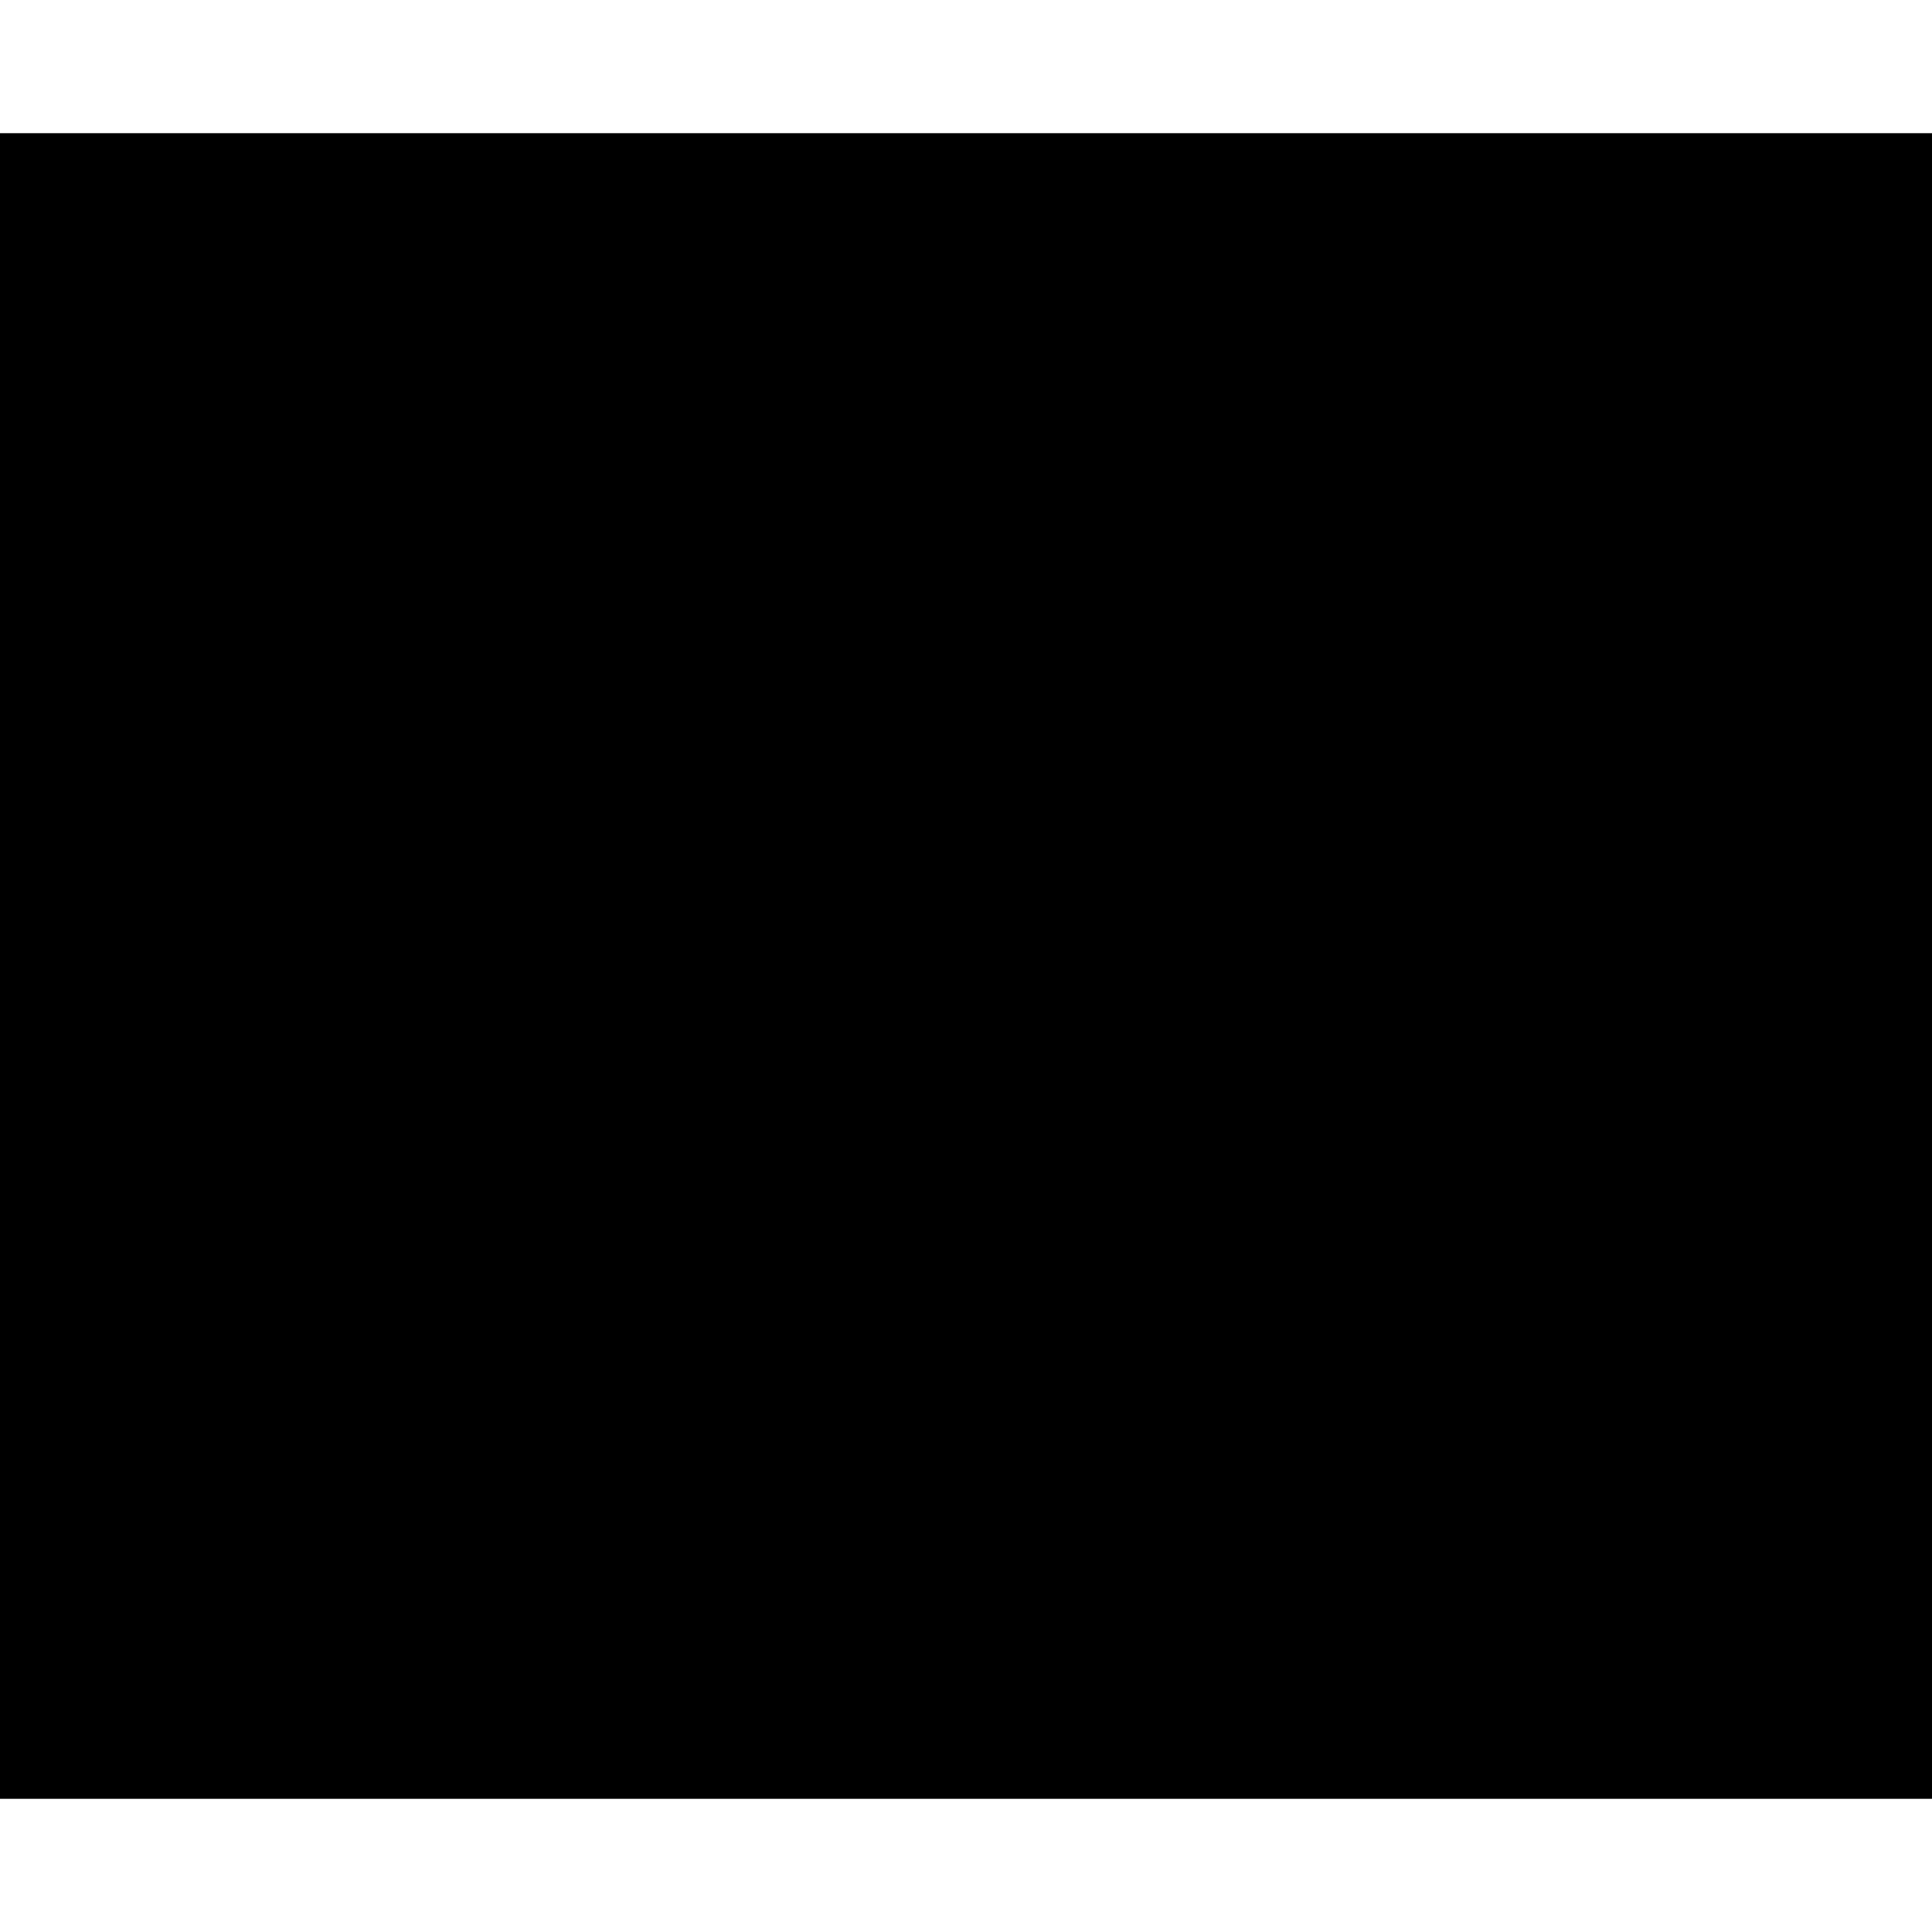
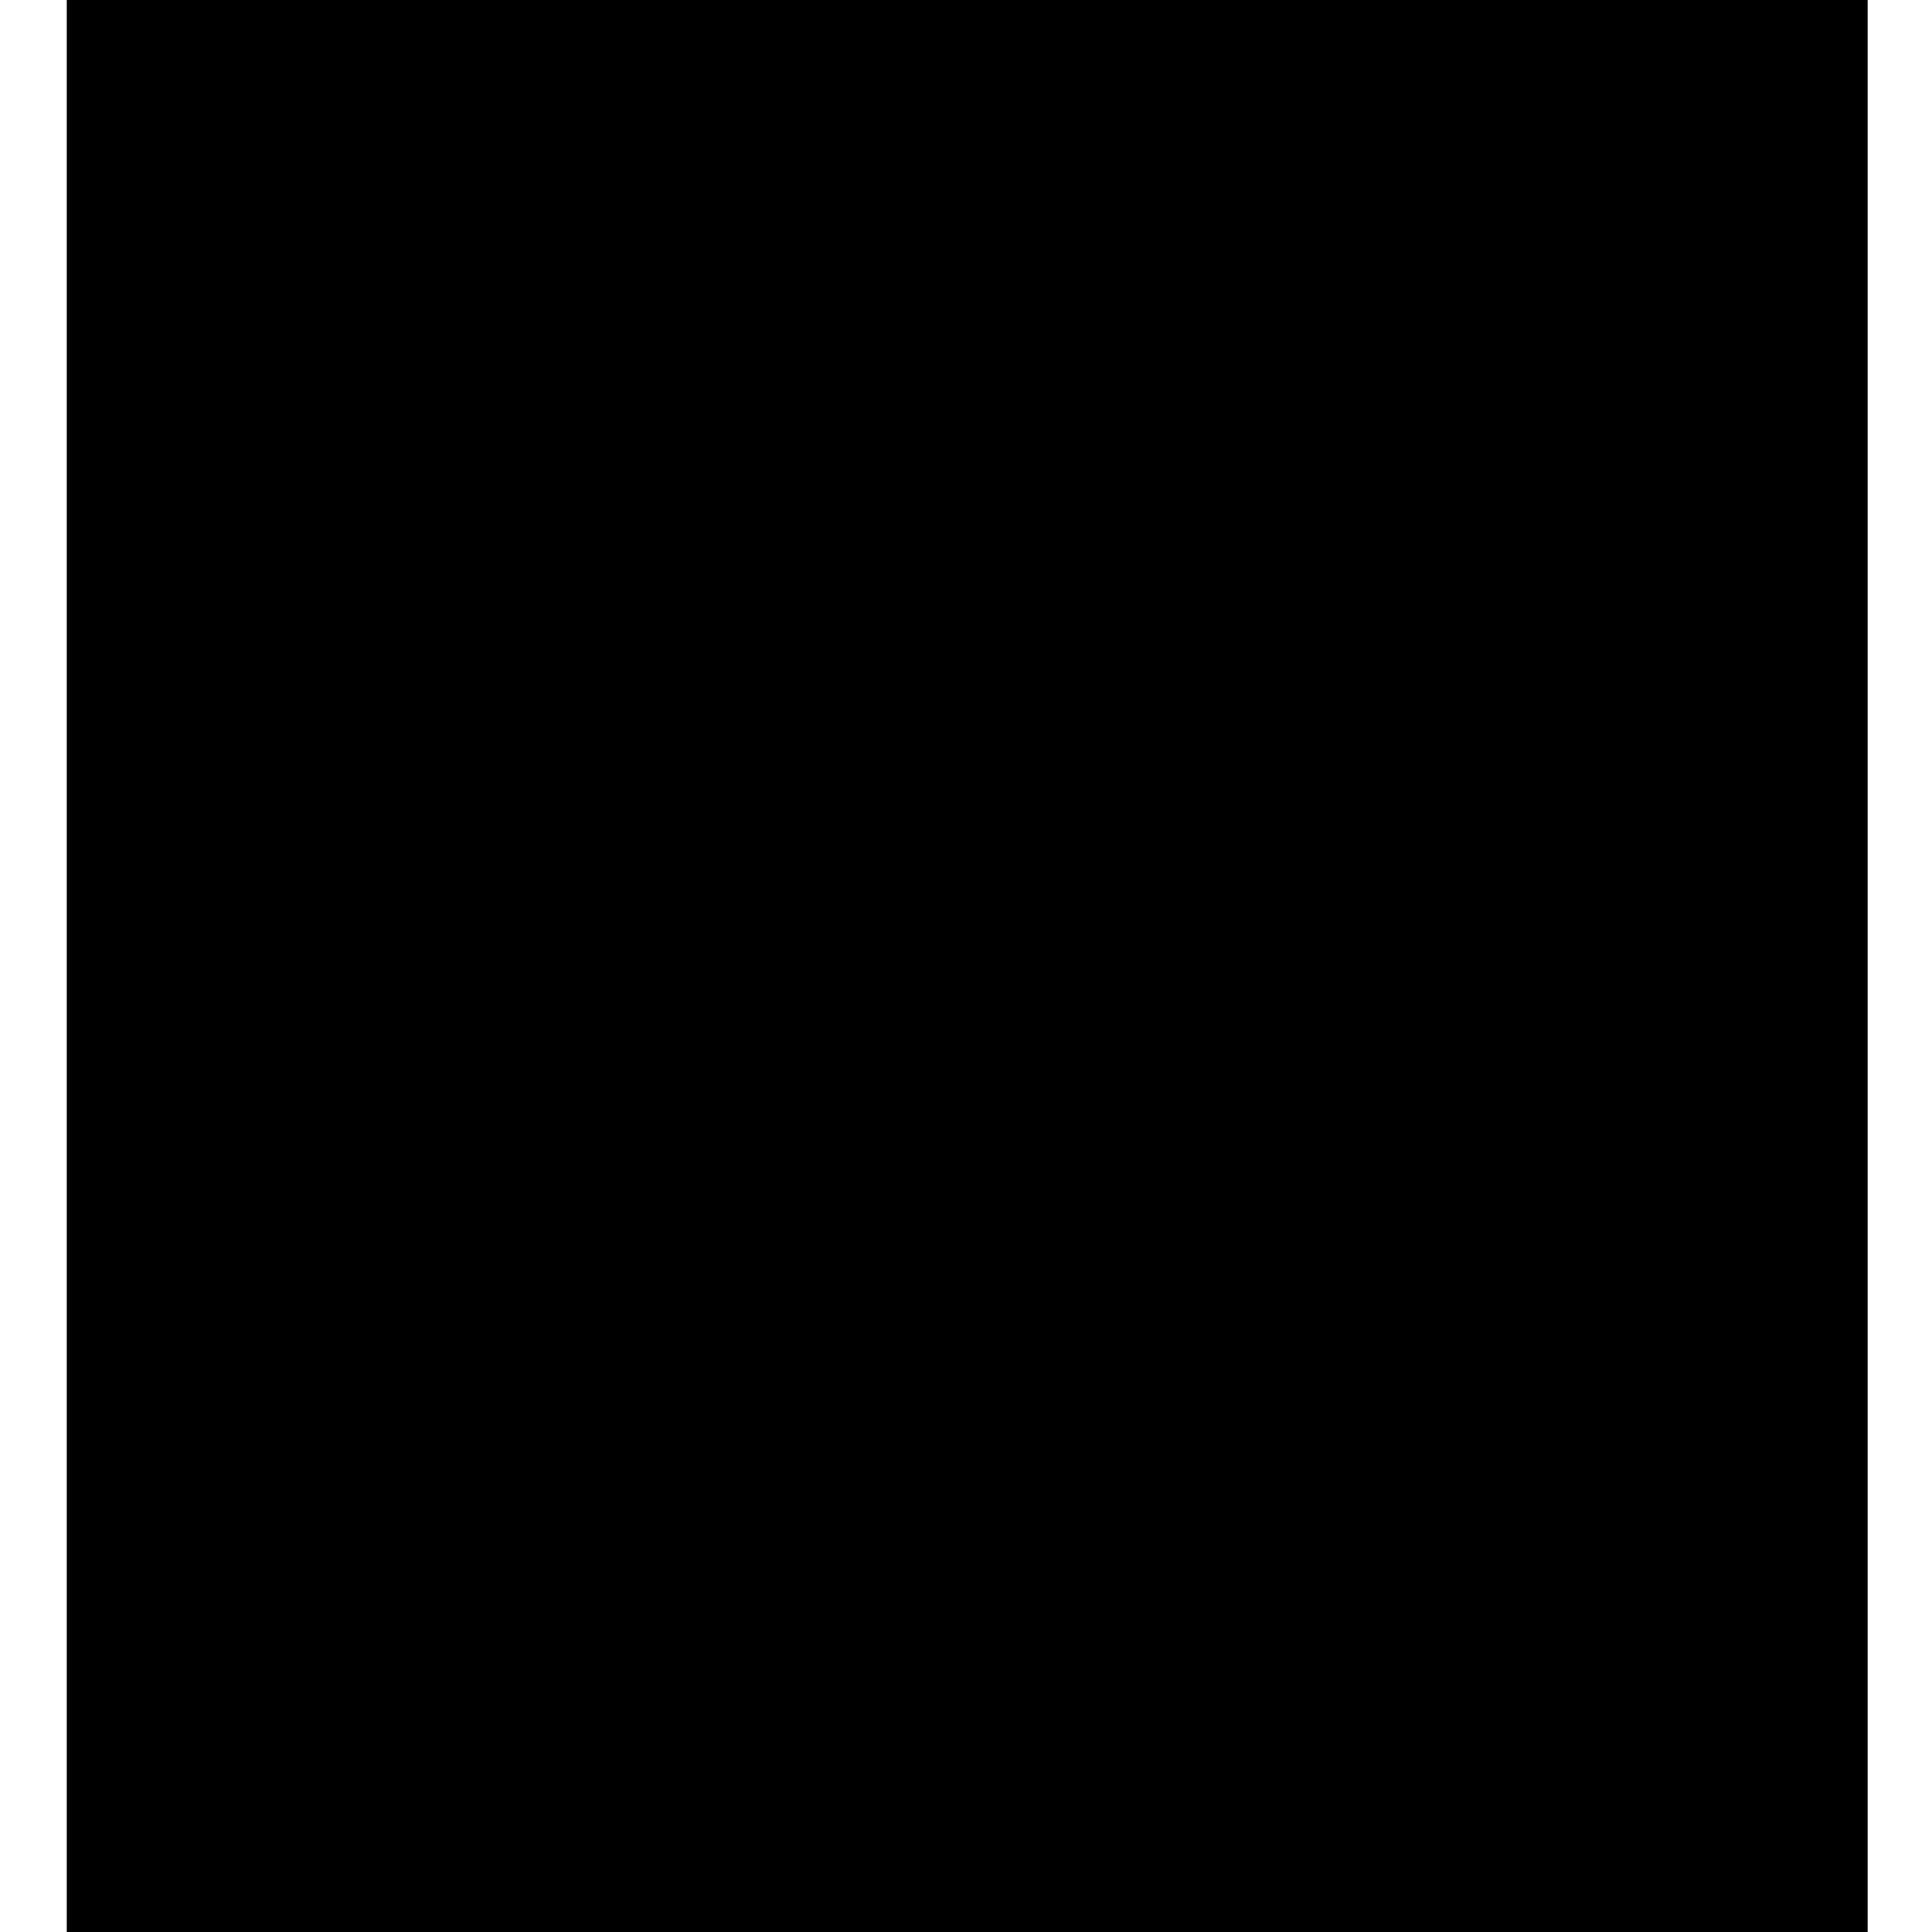
- <svg xmlns="http://www.w3.org/2000/svg" version="1.0" width="1378pt" height="1378pt" viewBox="0 0 1378 1378" preserveAspectRatio="xMidYMid meet">
-   <g transform="translate(0,1378) scale(0.1,-0.1)" fill="#000000" stroke="none">
-     <path d="M0 6890 l0 -5940 6890 0 6890 0 0 5940 0 5940 -6890 0 -6890 0 0 -5940z" />
+ <svg xmlns="http://www.w3.org/2000/svg" version="1.0" width="810pt" height="810pt" viewBox="0 0 810 810" preserveAspectRatio="xMidYMid meet">
+   <g transform="translate(0,810) scale(0.1,-0.1)" fill="#000000" stroke="none">
+     <path d="M280 4050 l0 -4050 3775 0 3775 0 0 4050 0 4050 -3775 0 -3775 0 0 -4050z" />
  </g>
</svg>
